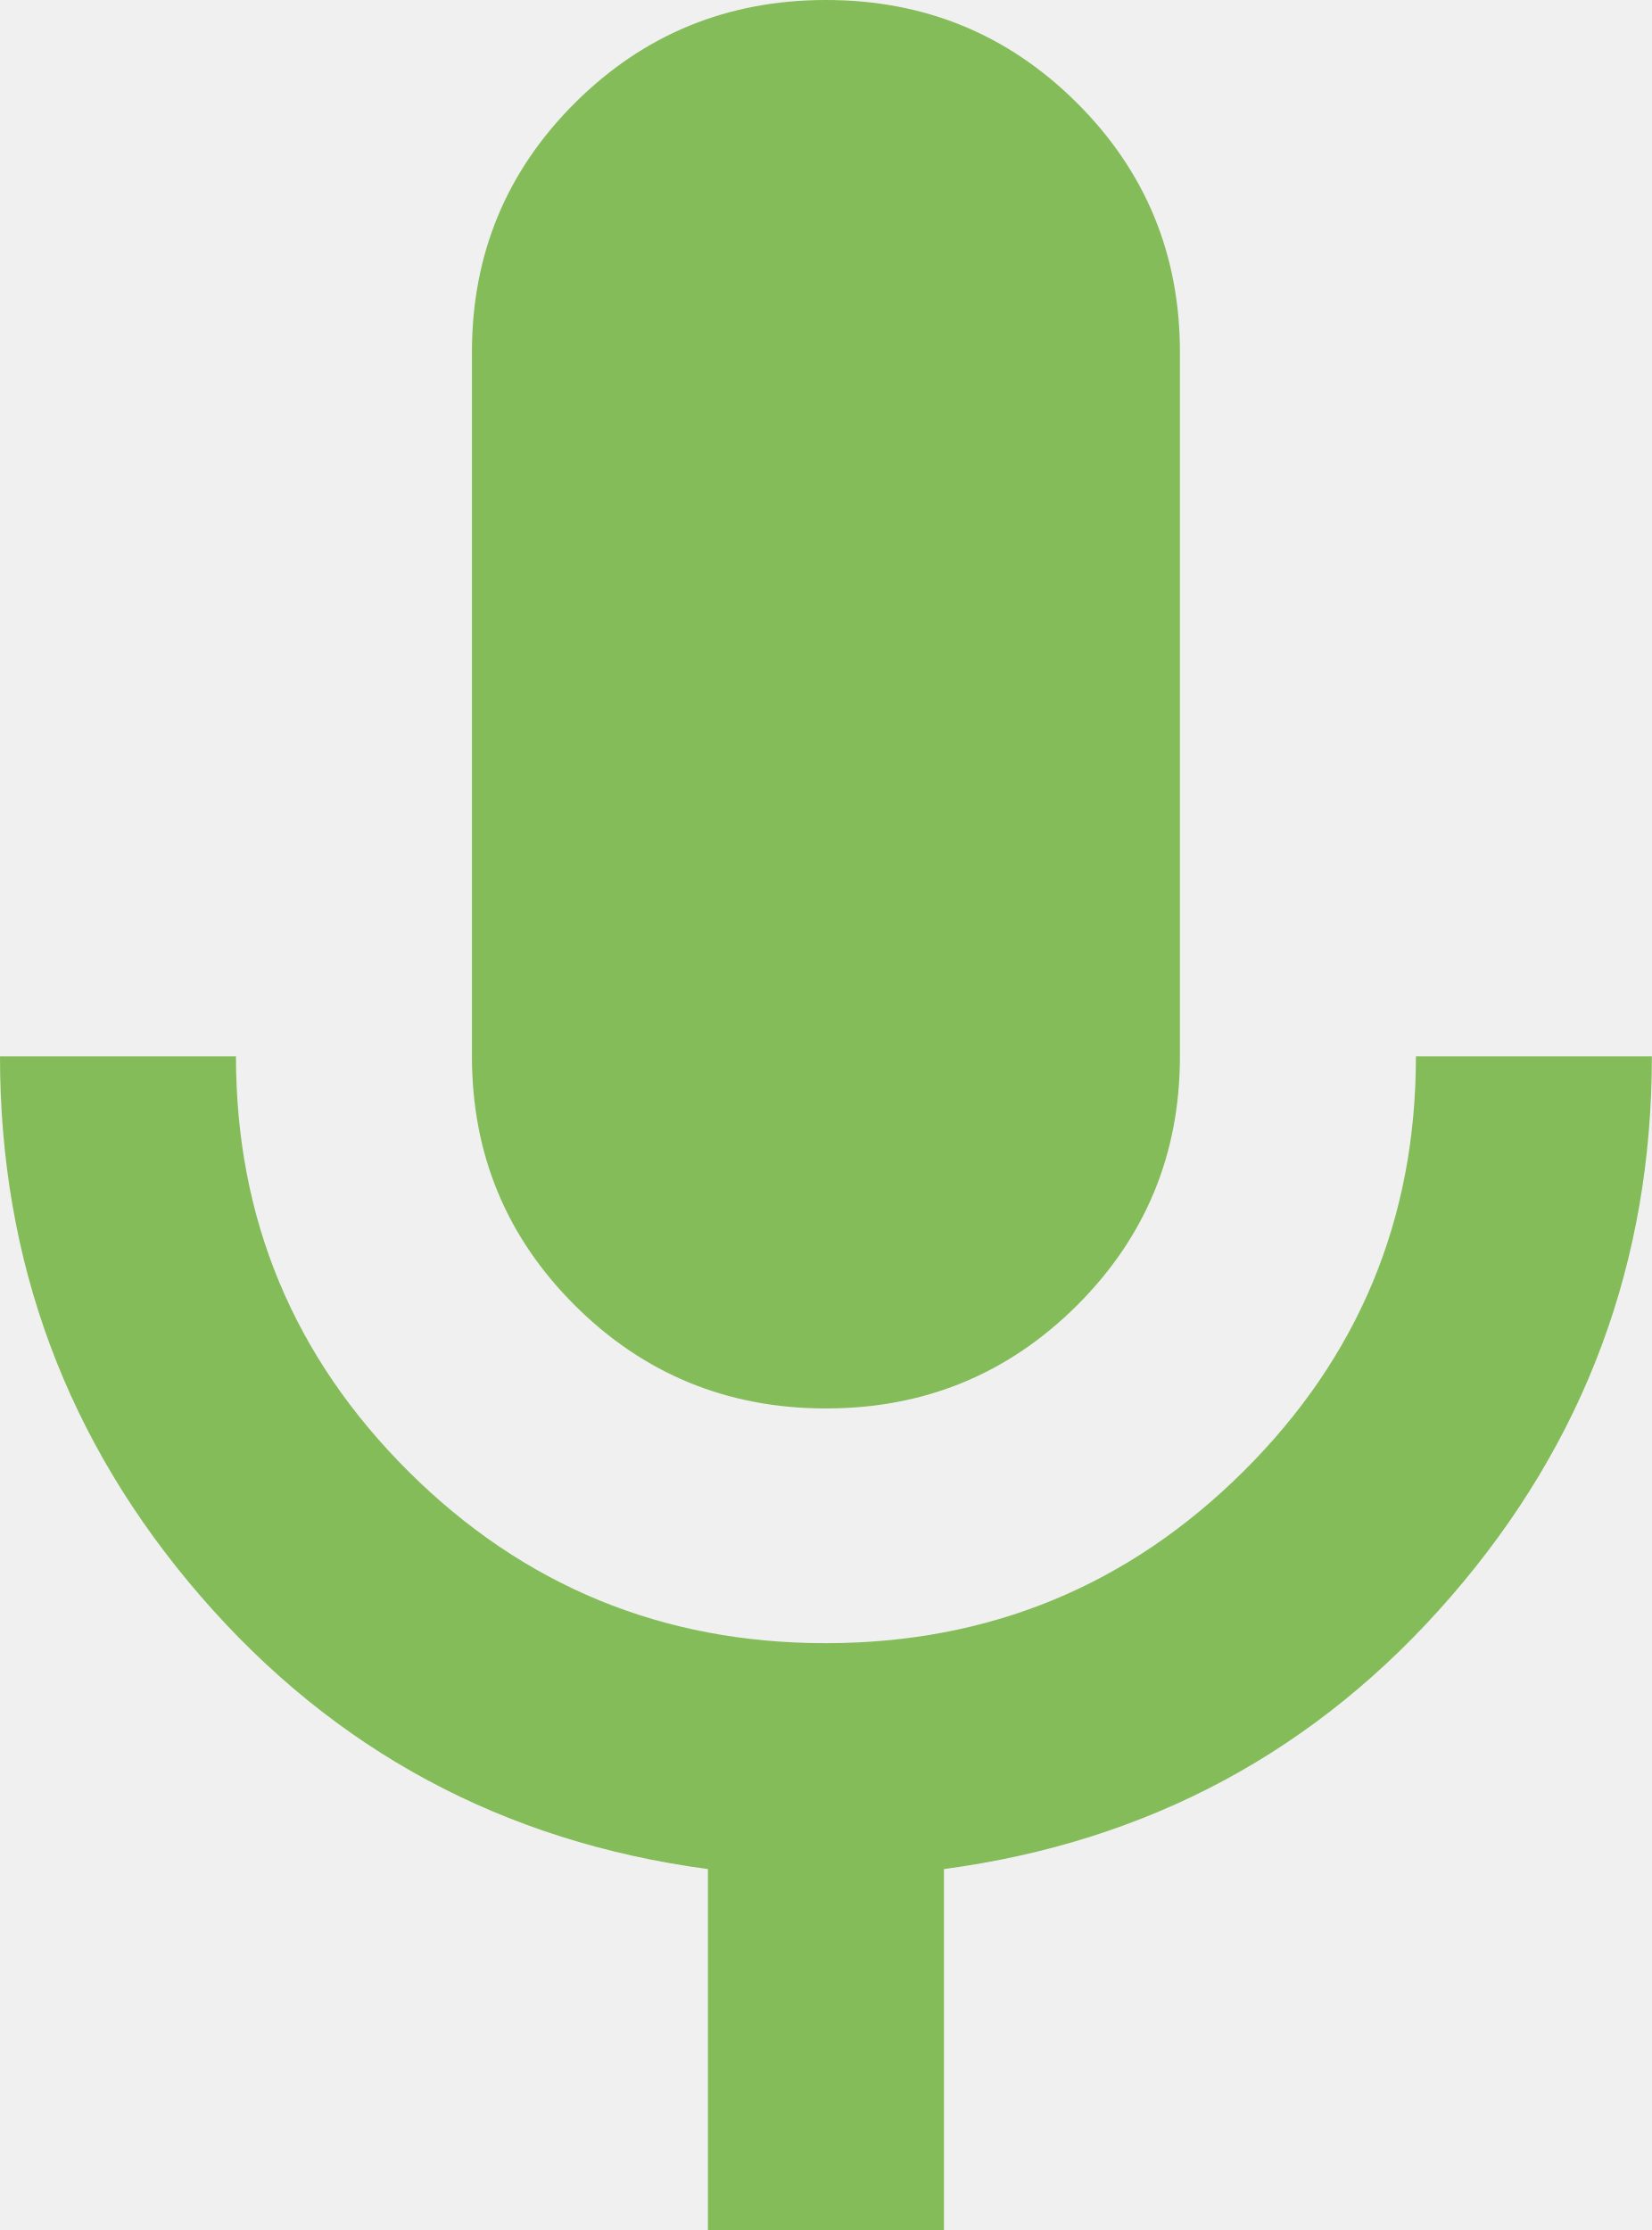
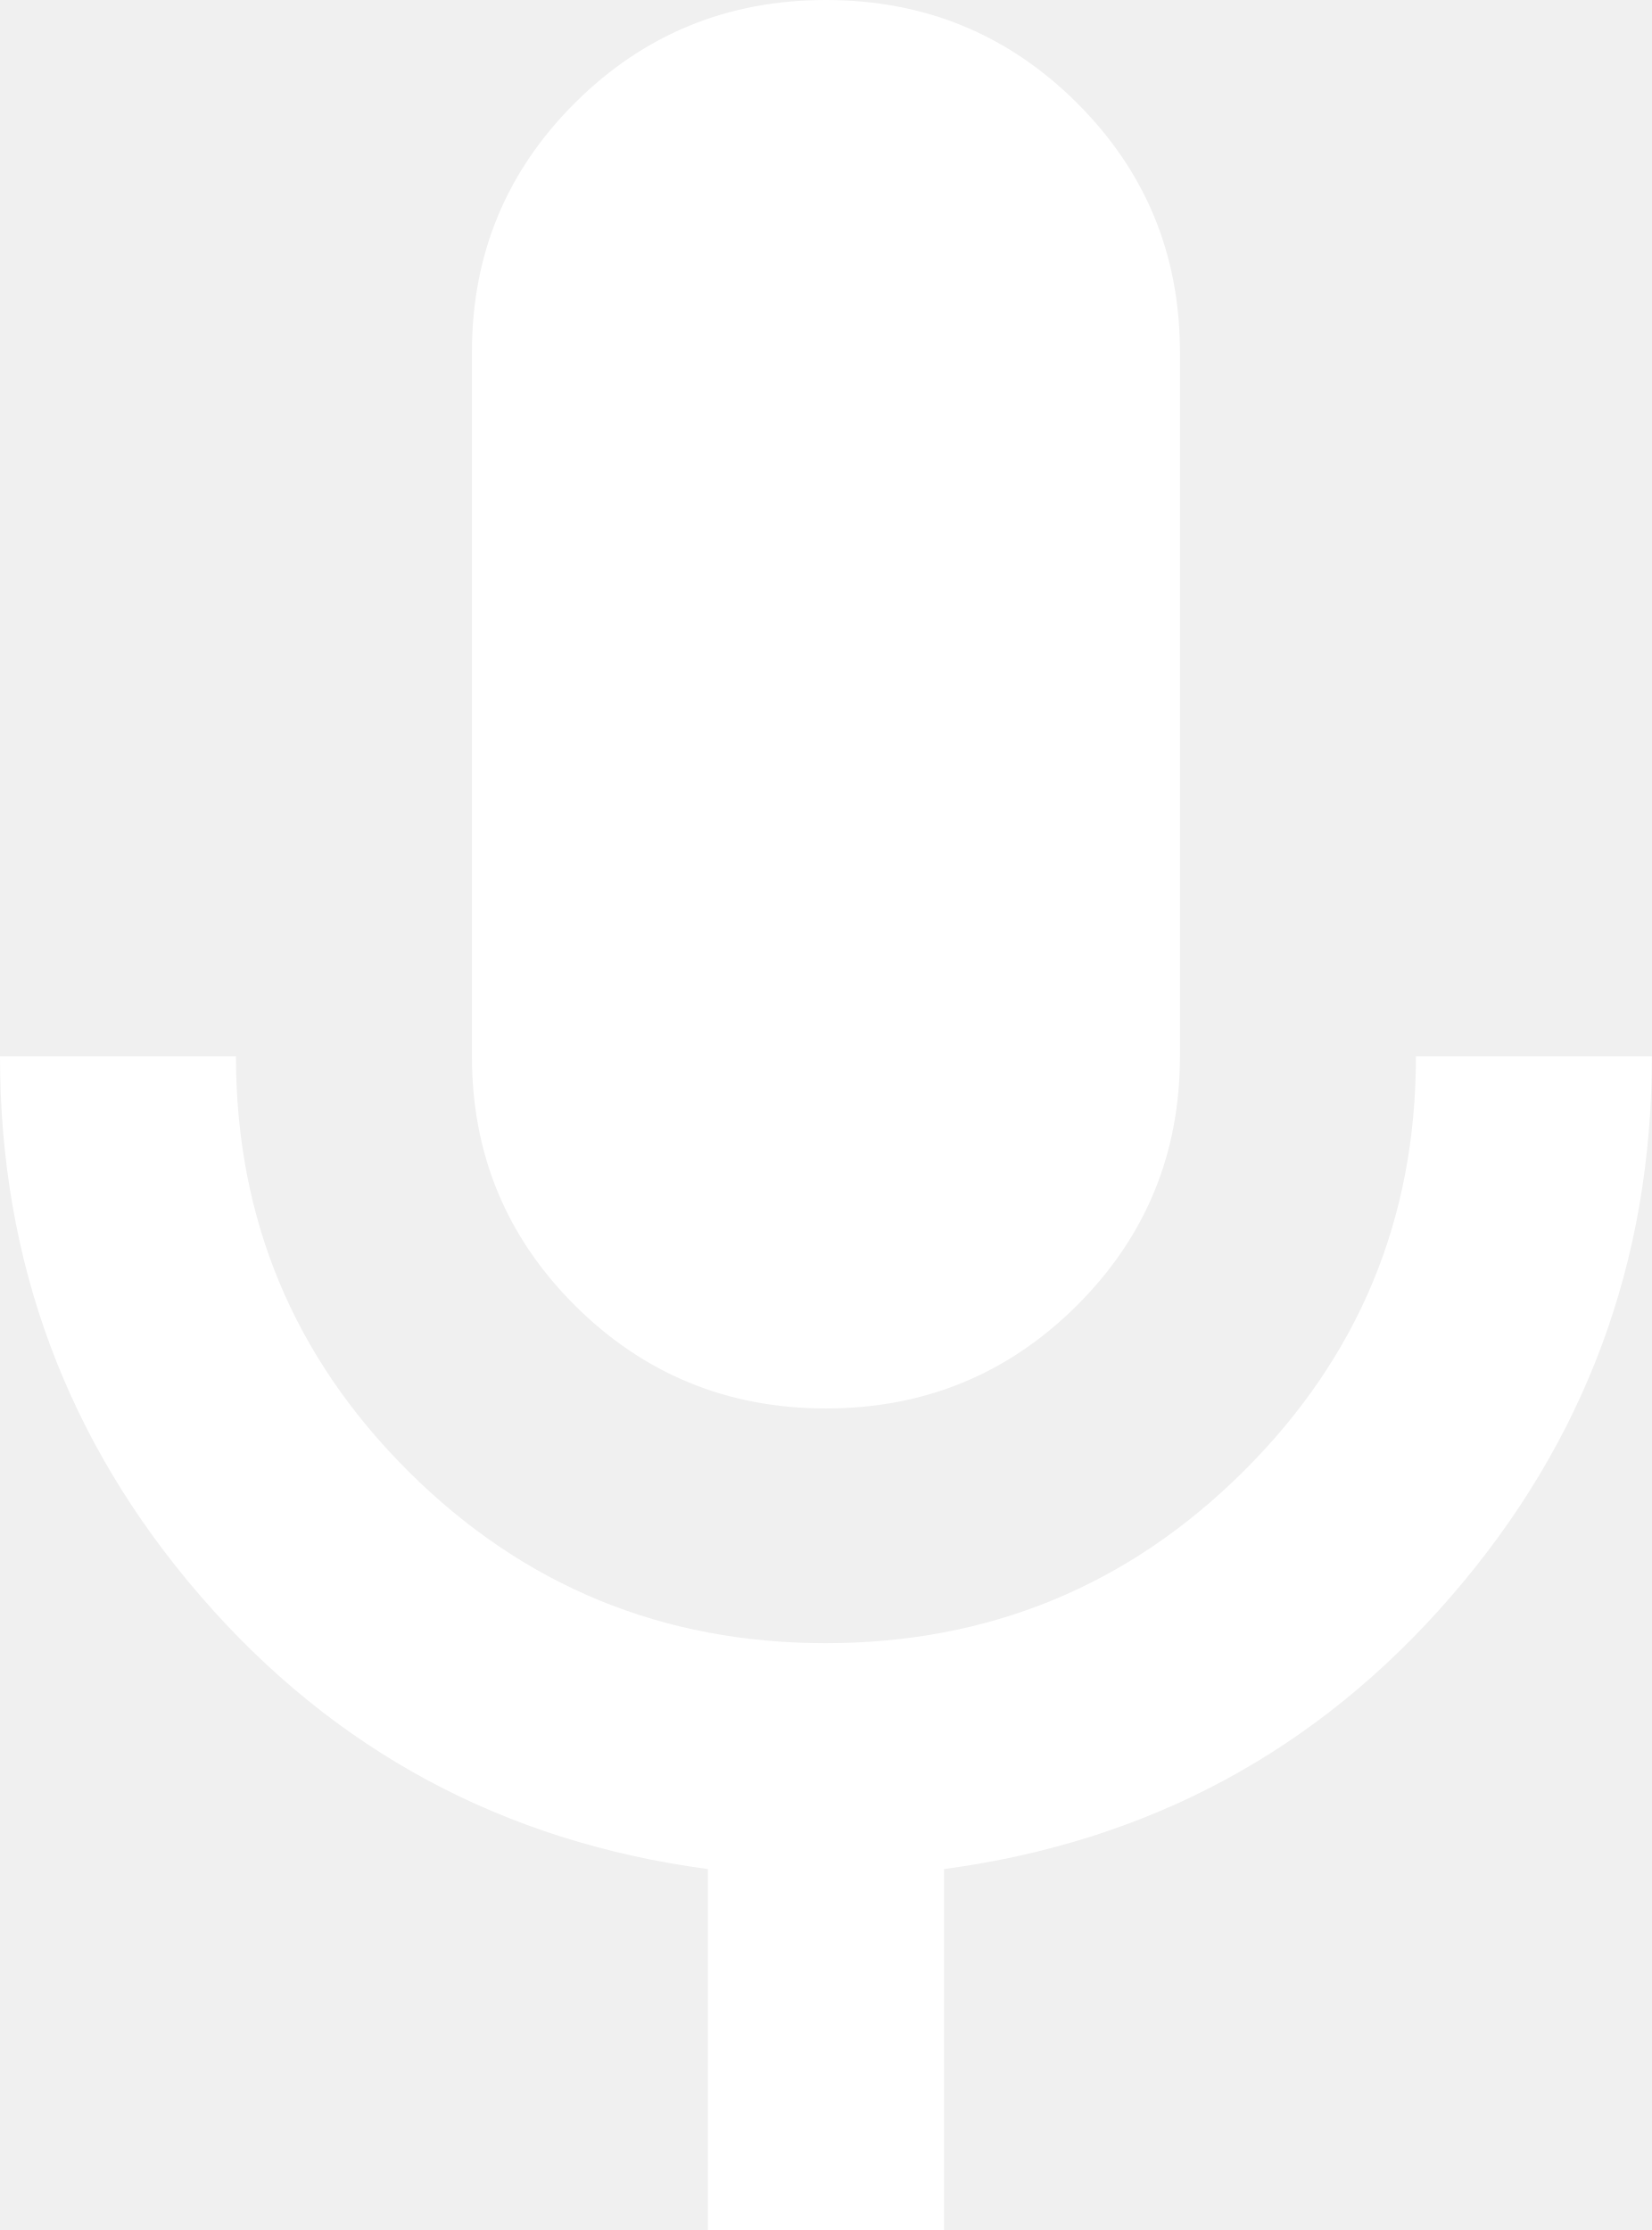
<svg xmlns="http://www.w3.org/2000/svg" width="20" height="27" viewBox="0 0 20 27" fill="none">
-   <path d="M6.964 15.809C6.131 14.98 5.714 13.974 5.714 12.79V4.263C5.714 3.079 6.131 2.072 6.964 1.243C7.798 0.414 8.81 0 10 0C11.191 0 12.202 0.414 13.036 1.243C13.869 2.072 14.286 3.079 14.286 4.263V12.79C14.286 13.974 13.869 14.98 13.036 15.809C12.202 16.638 11.191 17.053 10 17.053C8.81 17.053 7.798 16.638 6.964 15.809ZM8.571 27V22.63C6.095 22.299 4.048 21.197 2.429 19.326C0.81 17.455 0 15.276 0 12.79H2.857C2.857 14.755 3.554 16.431 4.947 17.817C6.34 19.203 8.025 19.896 10 19.895C11.975 19.894 13.66 19.201 15.054 17.816C16.449 16.431 17.145 14.755 17.143 12.79H20C20 15.276 19.191 17.455 17.571 19.326C15.952 21.197 13.905 22.299 11.429 22.63V27H8.571Z" fill="#84BC5A" />
+   <path d="M6.964 15.809C6.131 14.98 5.714 13.974 5.714 12.79V4.263C5.714 3.079 6.131 2.072 6.964 1.243C7.798 0.414 8.81 0 10 0C11.191 0 12.202 0.414 13.036 1.243C13.869 2.072 14.286 3.079 14.286 4.263V12.79C14.286 13.974 13.869 14.98 13.036 15.809C12.202 16.638 11.191 17.053 10 17.053C8.81 17.053 7.798 16.638 6.964 15.809ZM8.571 27V22.63C6.095 22.299 4.048 21.197 2.429 19.326C0.81 17.455 0 15.276 0 12.79H2.857C2.857 14.755 3.554 16.431 4.947 17.817C6.34 19.203 8.025 19.896 10 19.895C11.975 19.894 13.66 19.201 15.054 17.816C16.449 16.431 17.145 14.755 17.143 12.79H20C20 15.276 19.191 17.455 17.571 19.326C15.952 21.197 13.905 22.299 11.429 22.63V27H8.571Z" fill="white" />
</svg>
